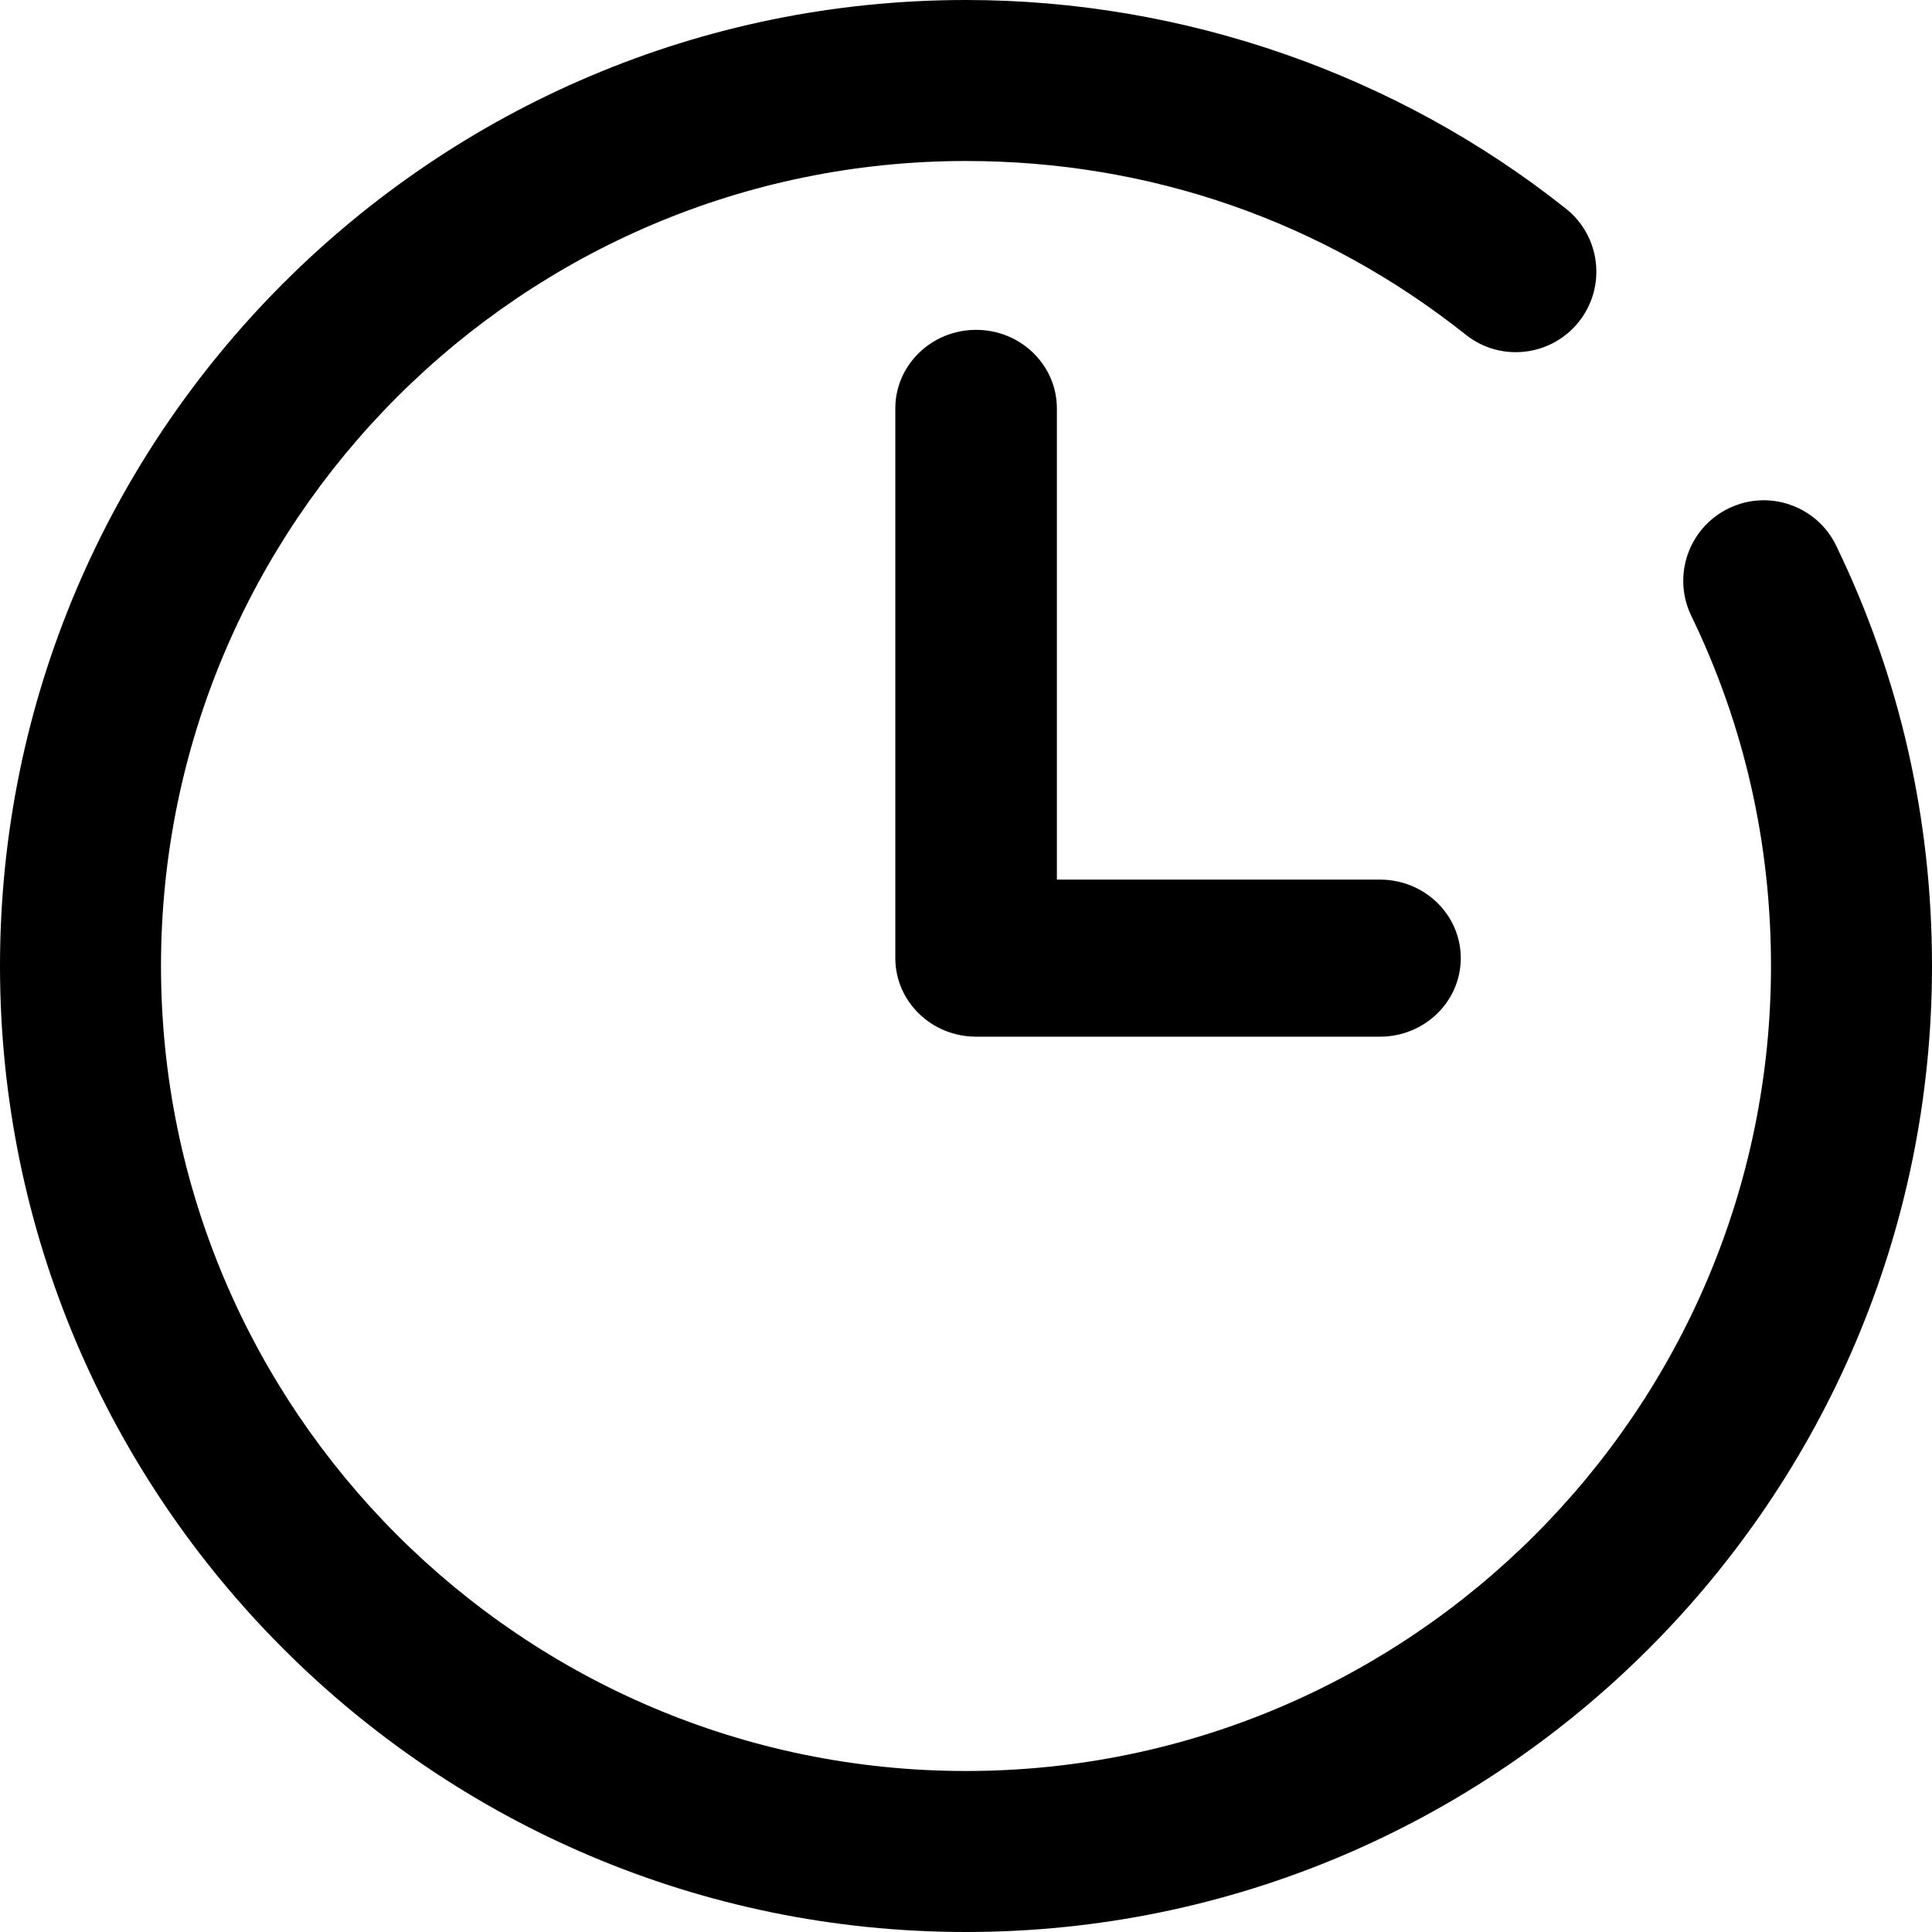
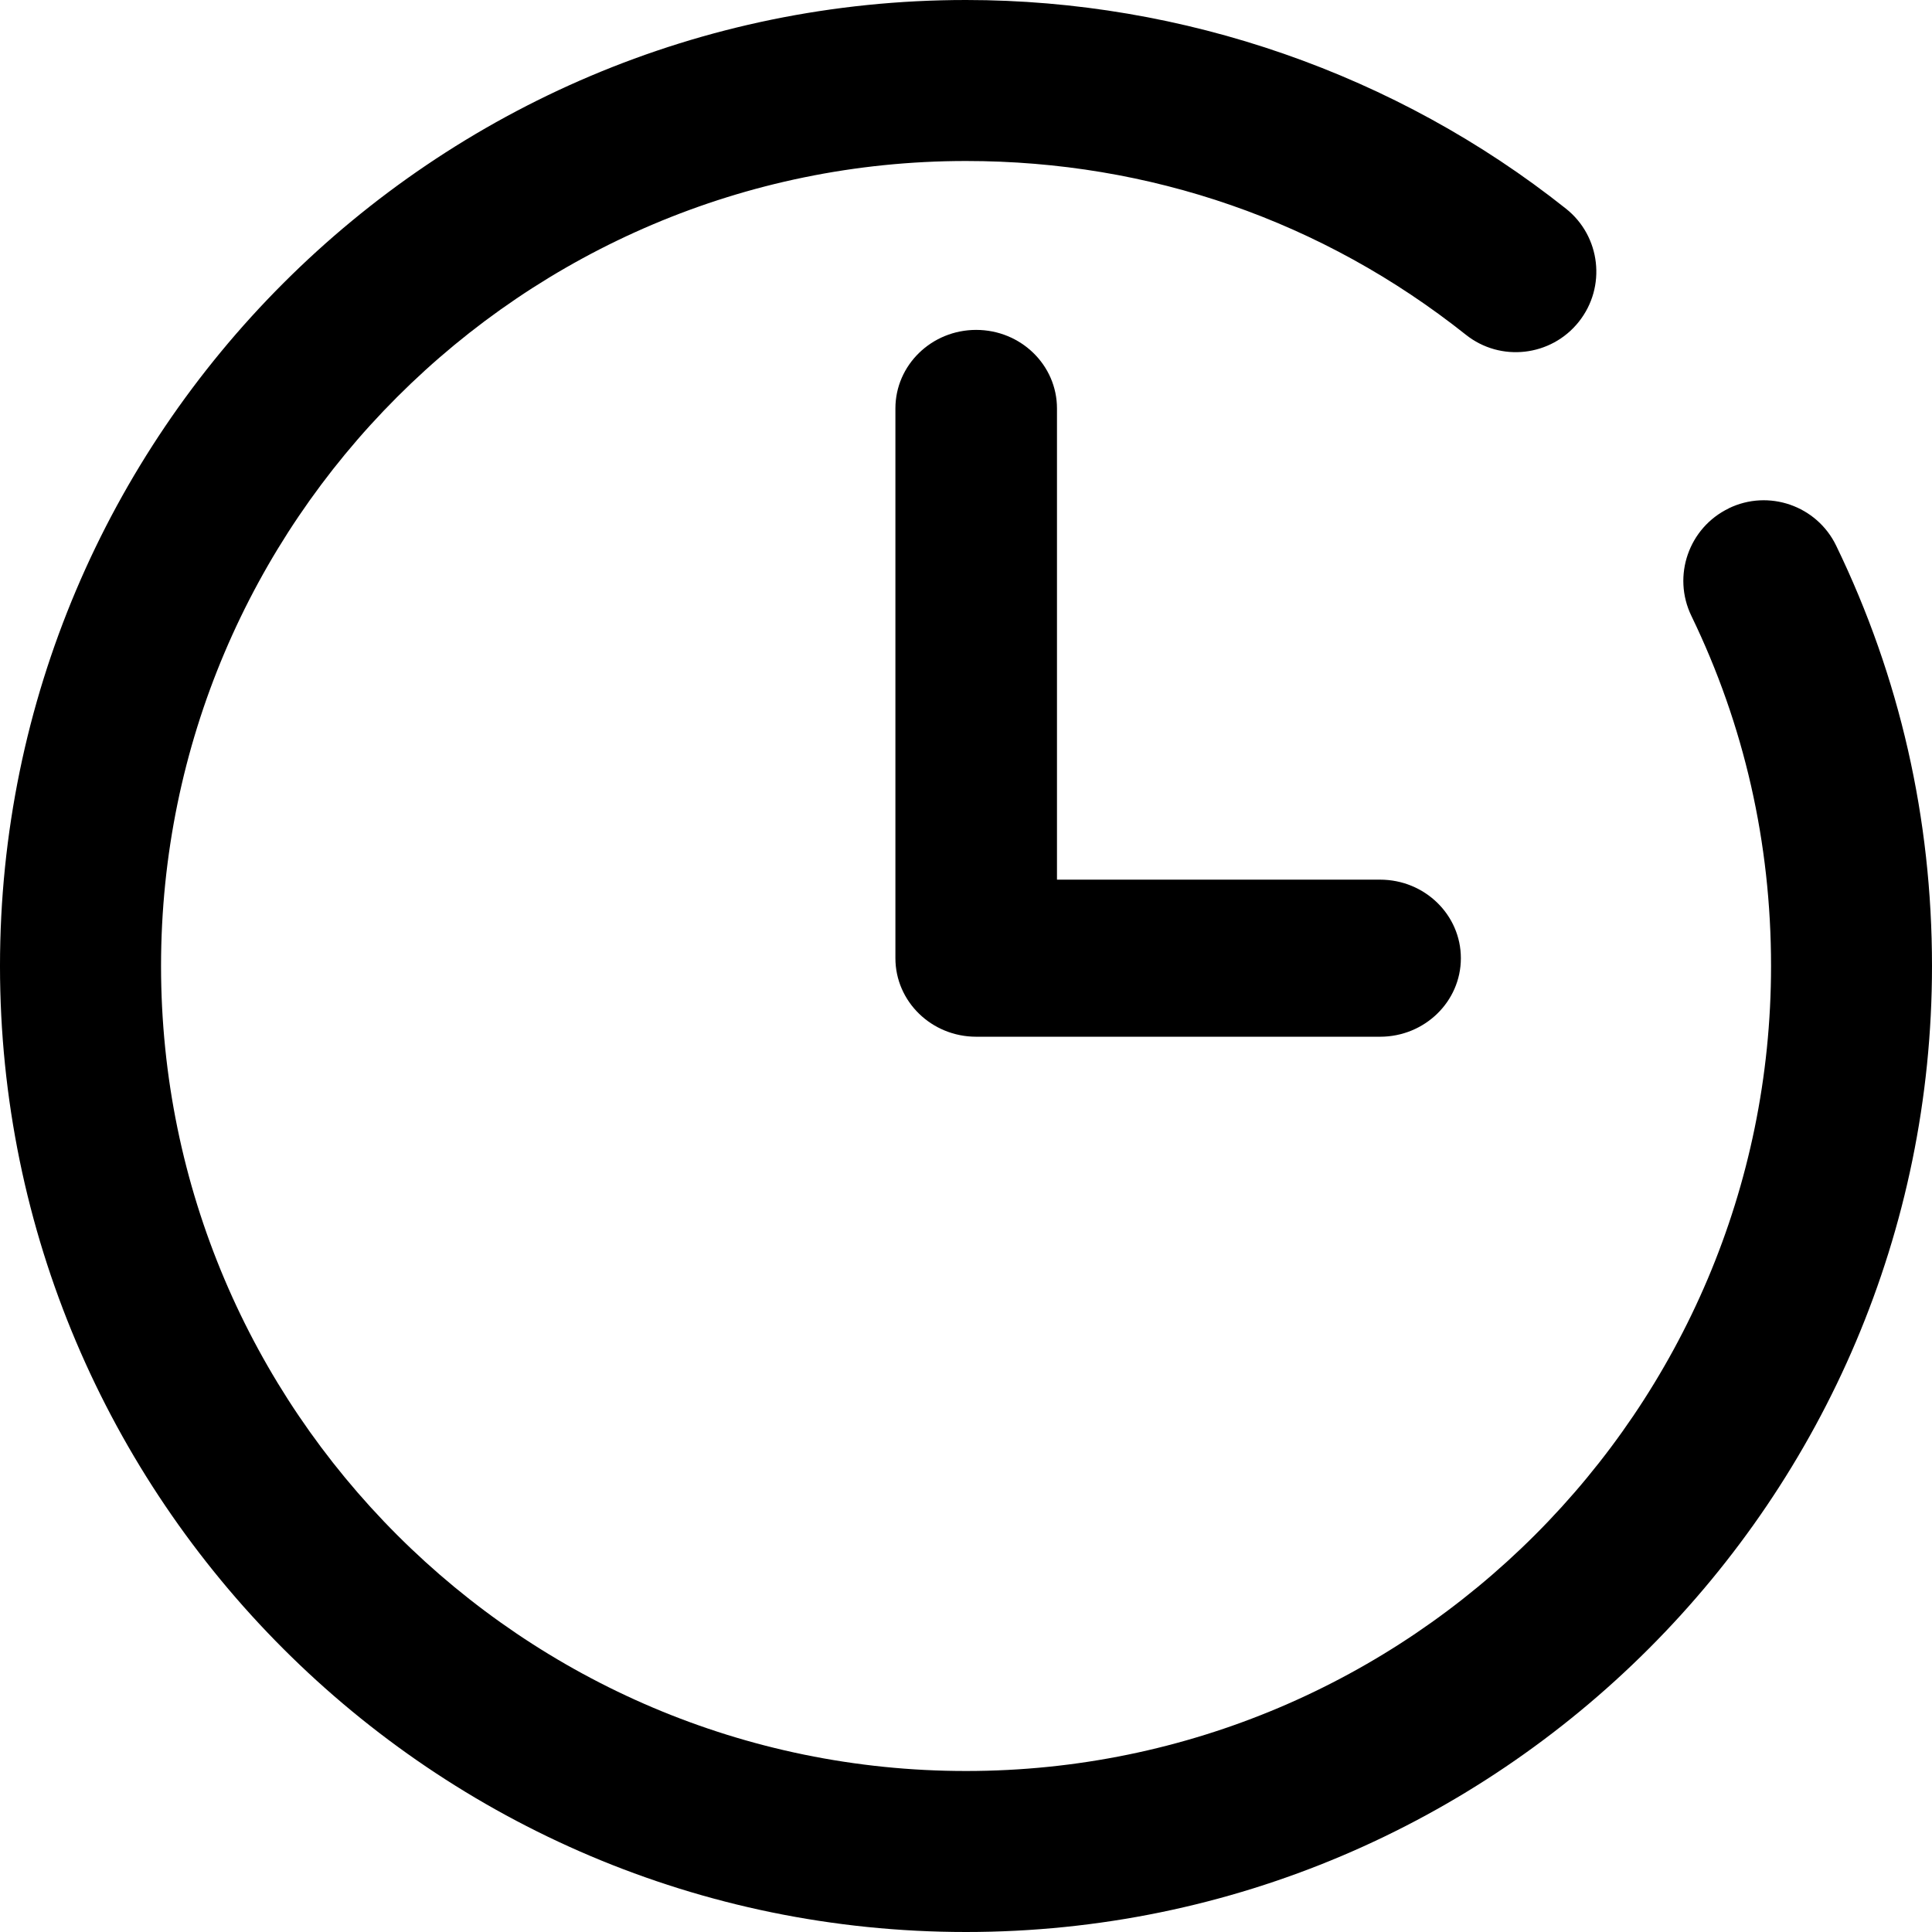
<svg xmlns="http://www.w3.org/2000/svg" version="1.1" width="1024" height="1024" viewBox="0 0 1024 1024">
  <g id="icomoon-ignore">
</g>
-   <path d="M916.249 269.439c-21.207 10.259-30.082 35.78-19.823 56.979 28.032 57.905 42.24 120.322 42.24 185.583 0 235.26-191.407 426.667-426.667 426.667s-426.667-191.407-426.667-426.667c0-235.26 191.407-426.667 426.667-426.667 97.489 0 189.073 31.833 264.875 92.052 18.385 14.677 45.271 11.604 59.949-6.844 14.677-18.438 11.603-45.292-6.854-59.948-89.741-71.323-202.667-110.594-317.969-110.594-282.302 0-512 229.698-512 512s229.698 512 512 512c282.302 0 512-229.698 512-512 0-78.229-17.084-153.199-50.771-222.739-10.24-21.25-35.844-30.106-56.979-19.823z" />
-   <path d="M517.352 174.829c-23.635 0-42.816 18.648-42.816 41.626v291.381c0 22.978 19.181 41.626 42.816 41.626h214.076c23.635 0 42.816-18.647 42.816-41.626s-19.181-41.626-42.816-41.626h-171.262v-249.756c0-22.978-19.181-41.626-42.814-41.626z" />
+   <path d="M916.288 269.447c-21.211 10.266-30.074 35.78-19.831 56.967 28.039 57.902 42.234 120.318 42.234 185.586 0 235.257-191.409 426.667-426.667 426.667s-426.667-191.409-426.667-426.667c0-235.257 191.409-426.667 426.667-426.667 97.494 0 189.071 31.827 264.862 92.045 18.381 14.686 45.274 11.599 59.937-6.852s11.599-45.297-6.852-59.937c-89.73-71.325-202.657-110.589-317.972-110.589-282.285 0-512 229.691-512 512s229.691 512 512 512c282.285 0 512-229.691 512-512 0-78.224-17.095-153.197-50.77-222.745-10.243-21.257-35.85-30.097-56.967-19.831z" />
+   <path d="M517.403 174.853c-23.643 0-42.819 18.638-42.819 41.626v291.382c0 22.988 19.176 41.626 42.819 41.626h214.069c23.643 0 42.819-18.638 42.819-41.626s-19.176-41.626-42.819-41.626h-171.251v-249.755c0-22.988-19.176-41.626-42.819-41.626z" />
</svg>
